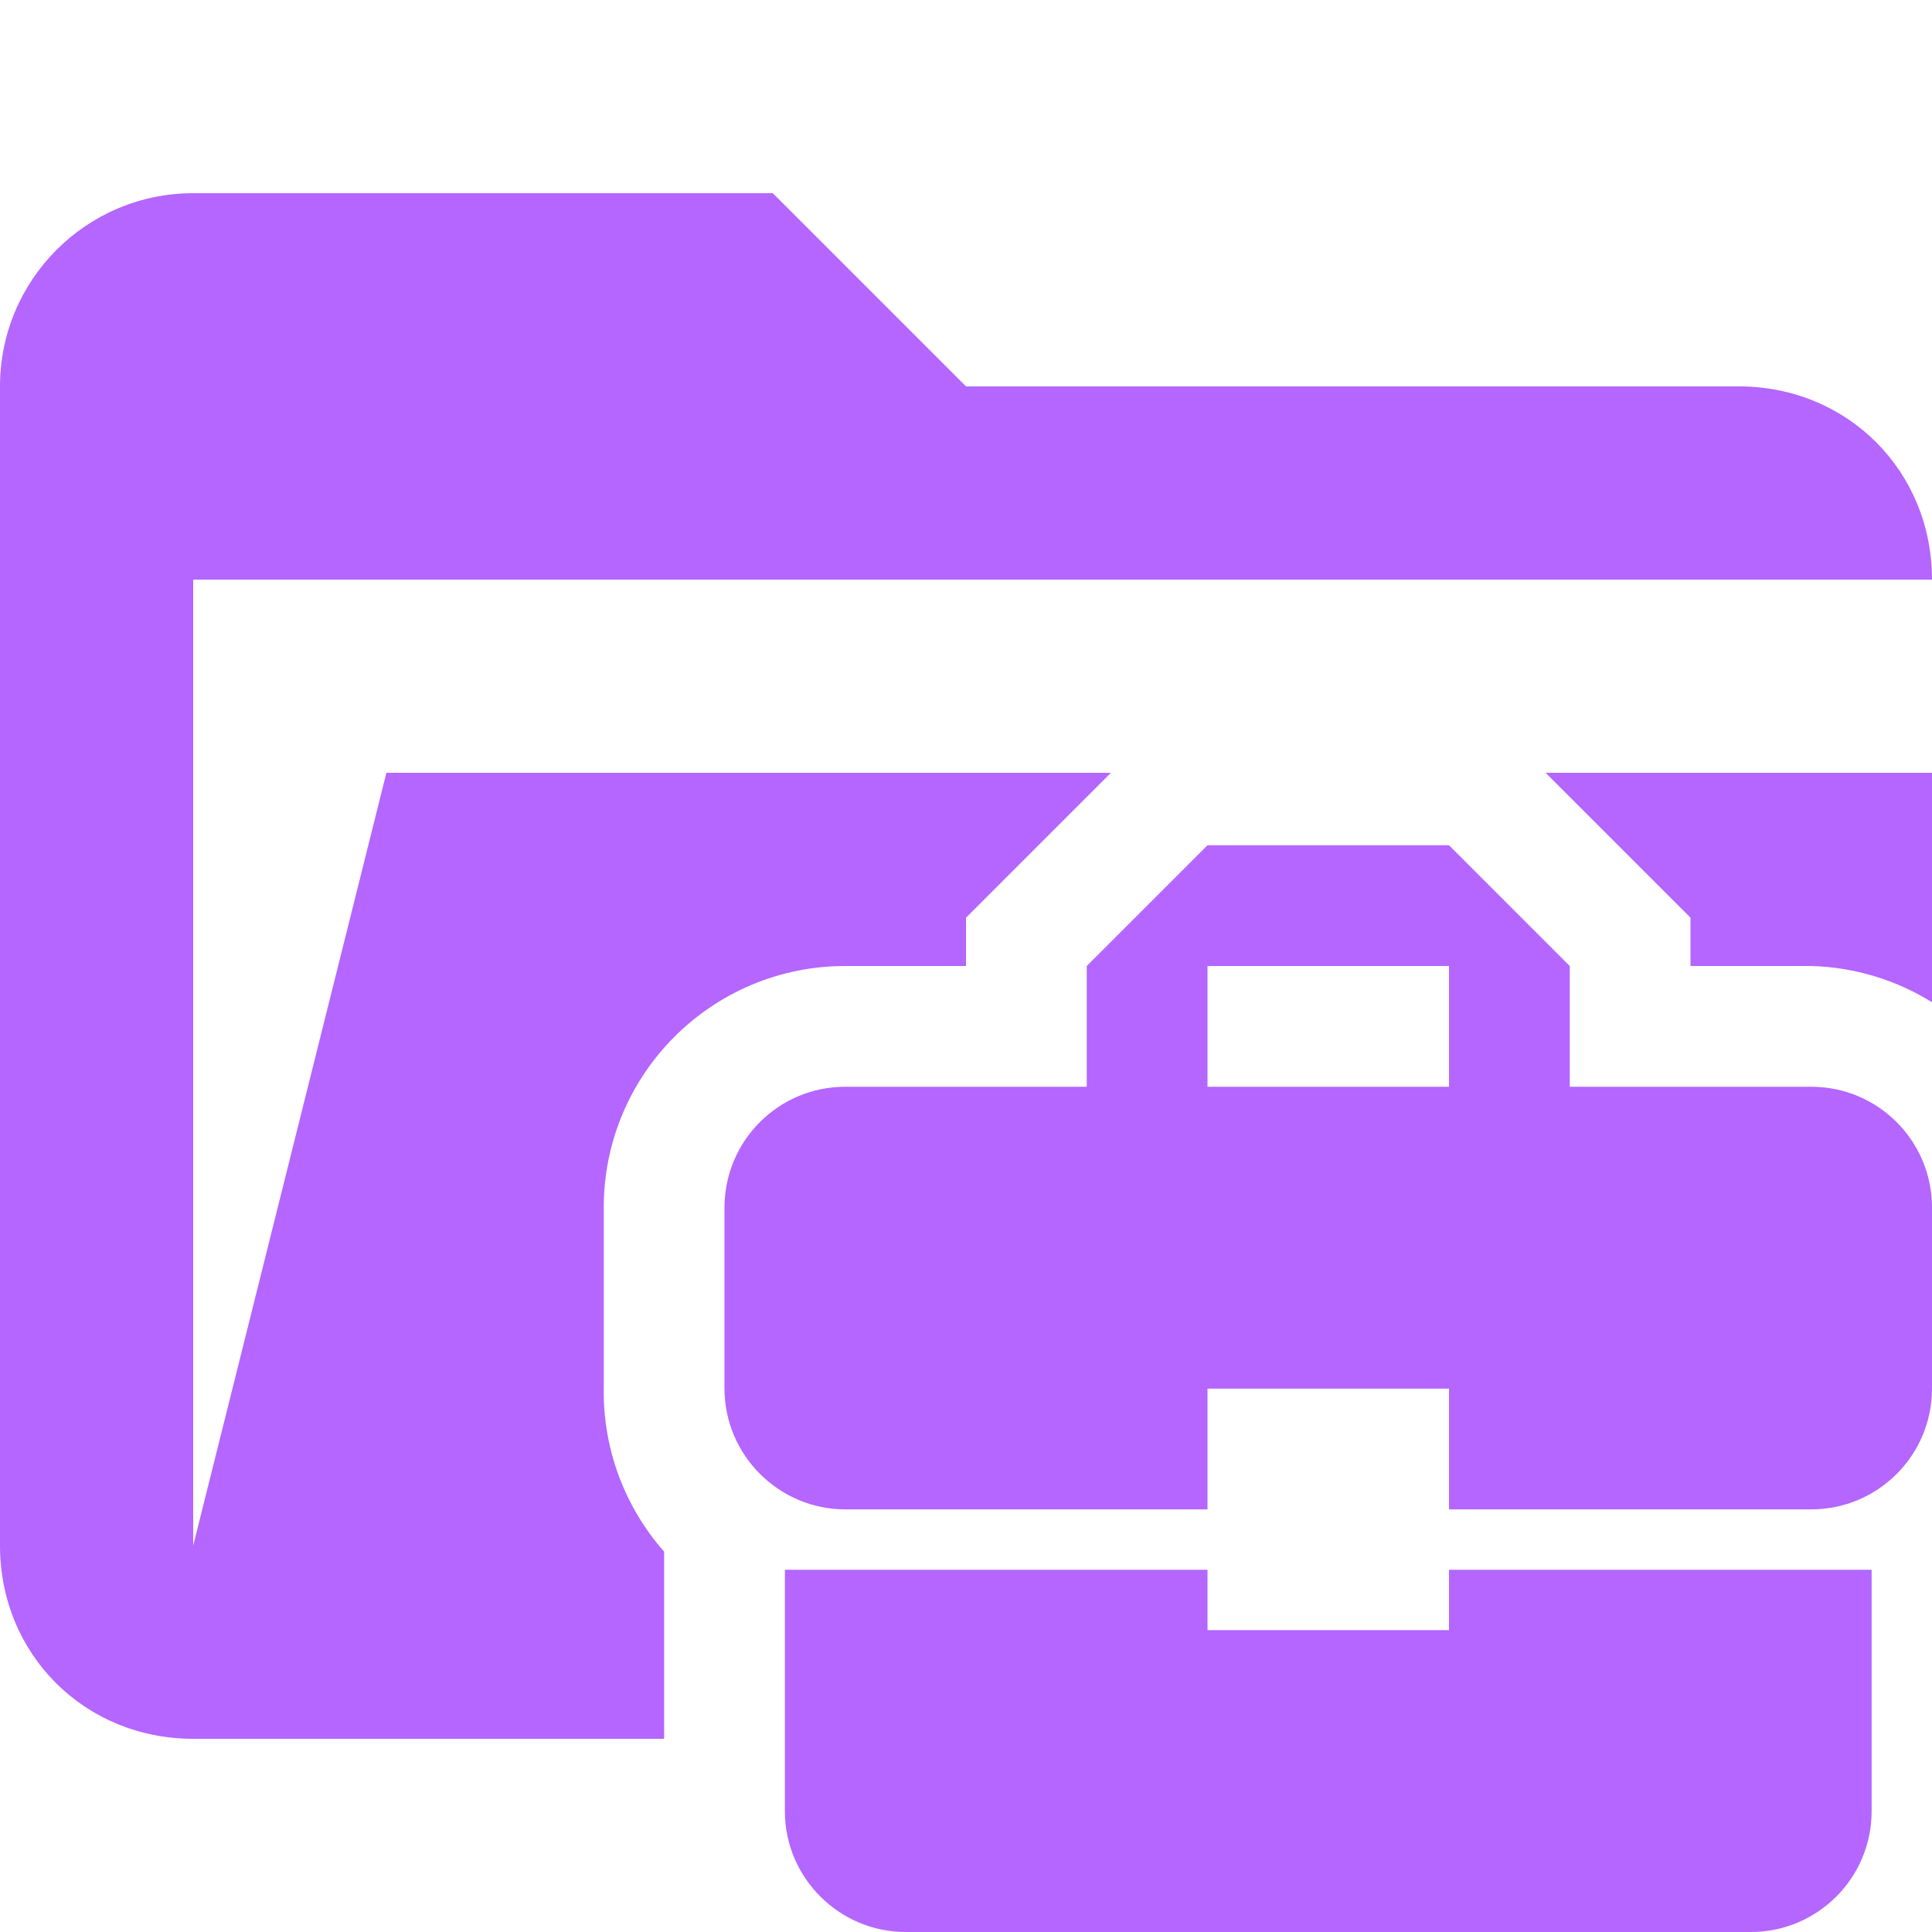
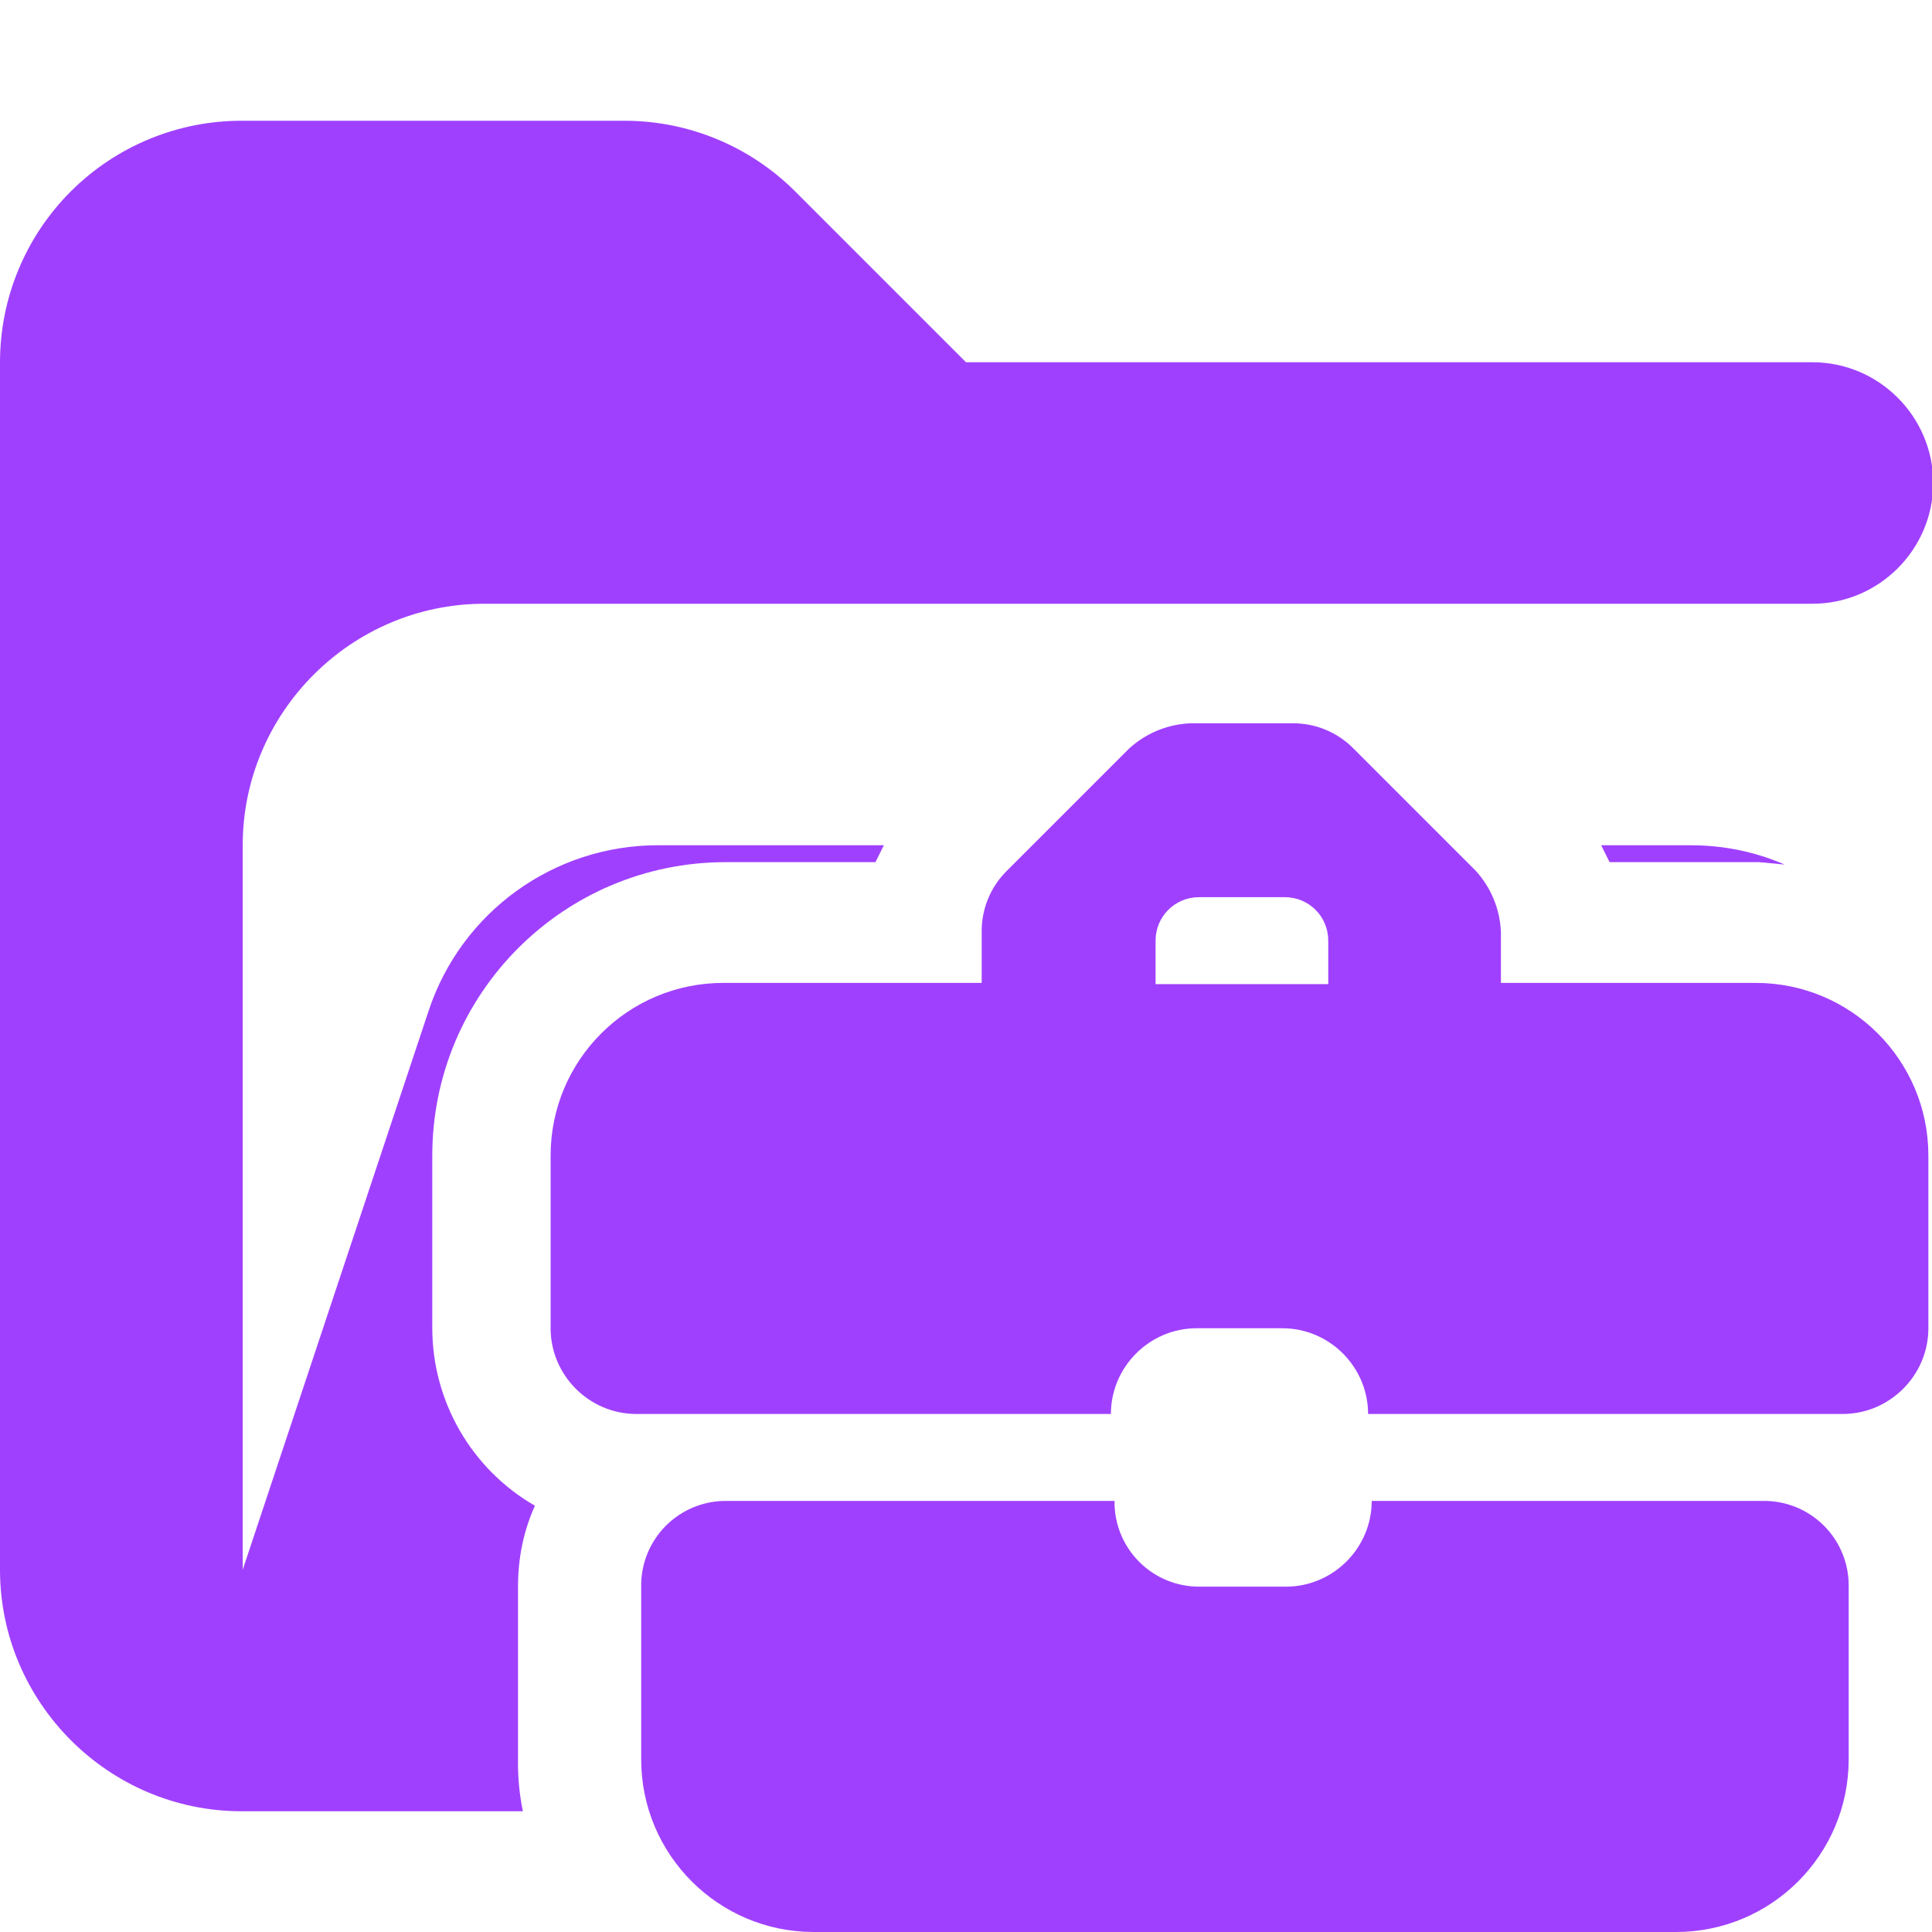
- <svg xmlns="http://www.w3.org/2000/svg" viewBox="0 0 32 32">
-   <path d="M30 16a4 4 0 0 1 2 .6v-3.8h-6.4l2.4 2.4v.8h2Z" fill="#b466ff" />
-   <path d="M11 25.7a4 4 0 0 1-1-2.7v-3a4 4 0 0 1 4-4h2v-.8l2.4-2.4h-12L3.2 25.6v-16H32c0-1.8-1.4-3.2-3.2-3.2H16l-3.2-3.2H3.2A3.2 3.2 0 0 0 0 6.4v19.2c0 1.8 1.4 3.2 3.2 3.2H11v-3.1Z" fill="#b466ff" />
-   <path d="M20 27v-1h-7v4c0 1.1.9 2 2 2h14a2 2 0 0 0 2-2v-4h-7v1h-4Zm10-9h-4v-2l-2-2h-4l-2 2v2h-4a2 2 0 0 0-2 2v3c0 1.1.9 2 2 2h6v-2h4v2h6a2 2 0 0 0 2-2v-3a2 2 0 0 0-2-2Zm-6 0h-4v-2h4v2Z" fill="#b466ff" />
+ <svg xmlns="http://www.w3.org/2000/svg" viewBox="0 0 16 16">
+   <path fill="#a040ff" d="M15 3H8L6.59 1.59A2 2 0 0 0 5.18 1H2.01A2 2 0 0 0 0 3v10c0 1.1.9 2 2 2h2.33a2 2 0 0 1-.04-.43v-1.43q0-.36.14-.67A1.7 1.7 0 0 1 3.58 11V9.57a2.43 2.43 0 0 1 2.43-2.43h1.24L7.32 7H5.45a2 2 0 0 0-1.9 1.37L2.01 13V7c0-1.1.9-2 2-2h11c.55 0 1-.45 1-1s-.45-1-1-1Z" />
+   <path fill="#a040ff" d="m13.26 7 .07.14h1.24l.21.02Q14.41 7 14 7zm-2.8 1.14h-.35zm4.11 4.29h-3.21c0 .39-.32.71-.71.71h-.71a.7.7 0 0 1-.71-.71H6.02a.7.7 0 0 0-.71.71v1.43c0 .79.64 1.43 1.43 1.43h7.14c.79 0 1.43-.64 1.43-1.43v-1.43a.7.7 0 0 0-.71-.71Zm0-4.29h-2.14v-.42a.8.8 0 0 0-.21-.51L11.21 6.2a.7.7 0 0 0-.51-.21h-.84a.8.8 0 0 0-.51.21L8.34 7.21a.7.7 0 0 0-.21.51v.42H5.99c-.79 0-1.43.64-1.43 1.43V11c0 .39.32.71.71.71H9.2c0-.39.32-.71.71-.71h.71c.39 0 .71.32.71.71h3.93c.39 0 .71-.32.71-.71V9.57c0-.79-.64-1.43-1.43-1.43Zm-4.64-.71h.71c.2 0 .36.16.36.36v.36H9.57v-.36c0-.2.16-.36.36-.36" />
</svg>
